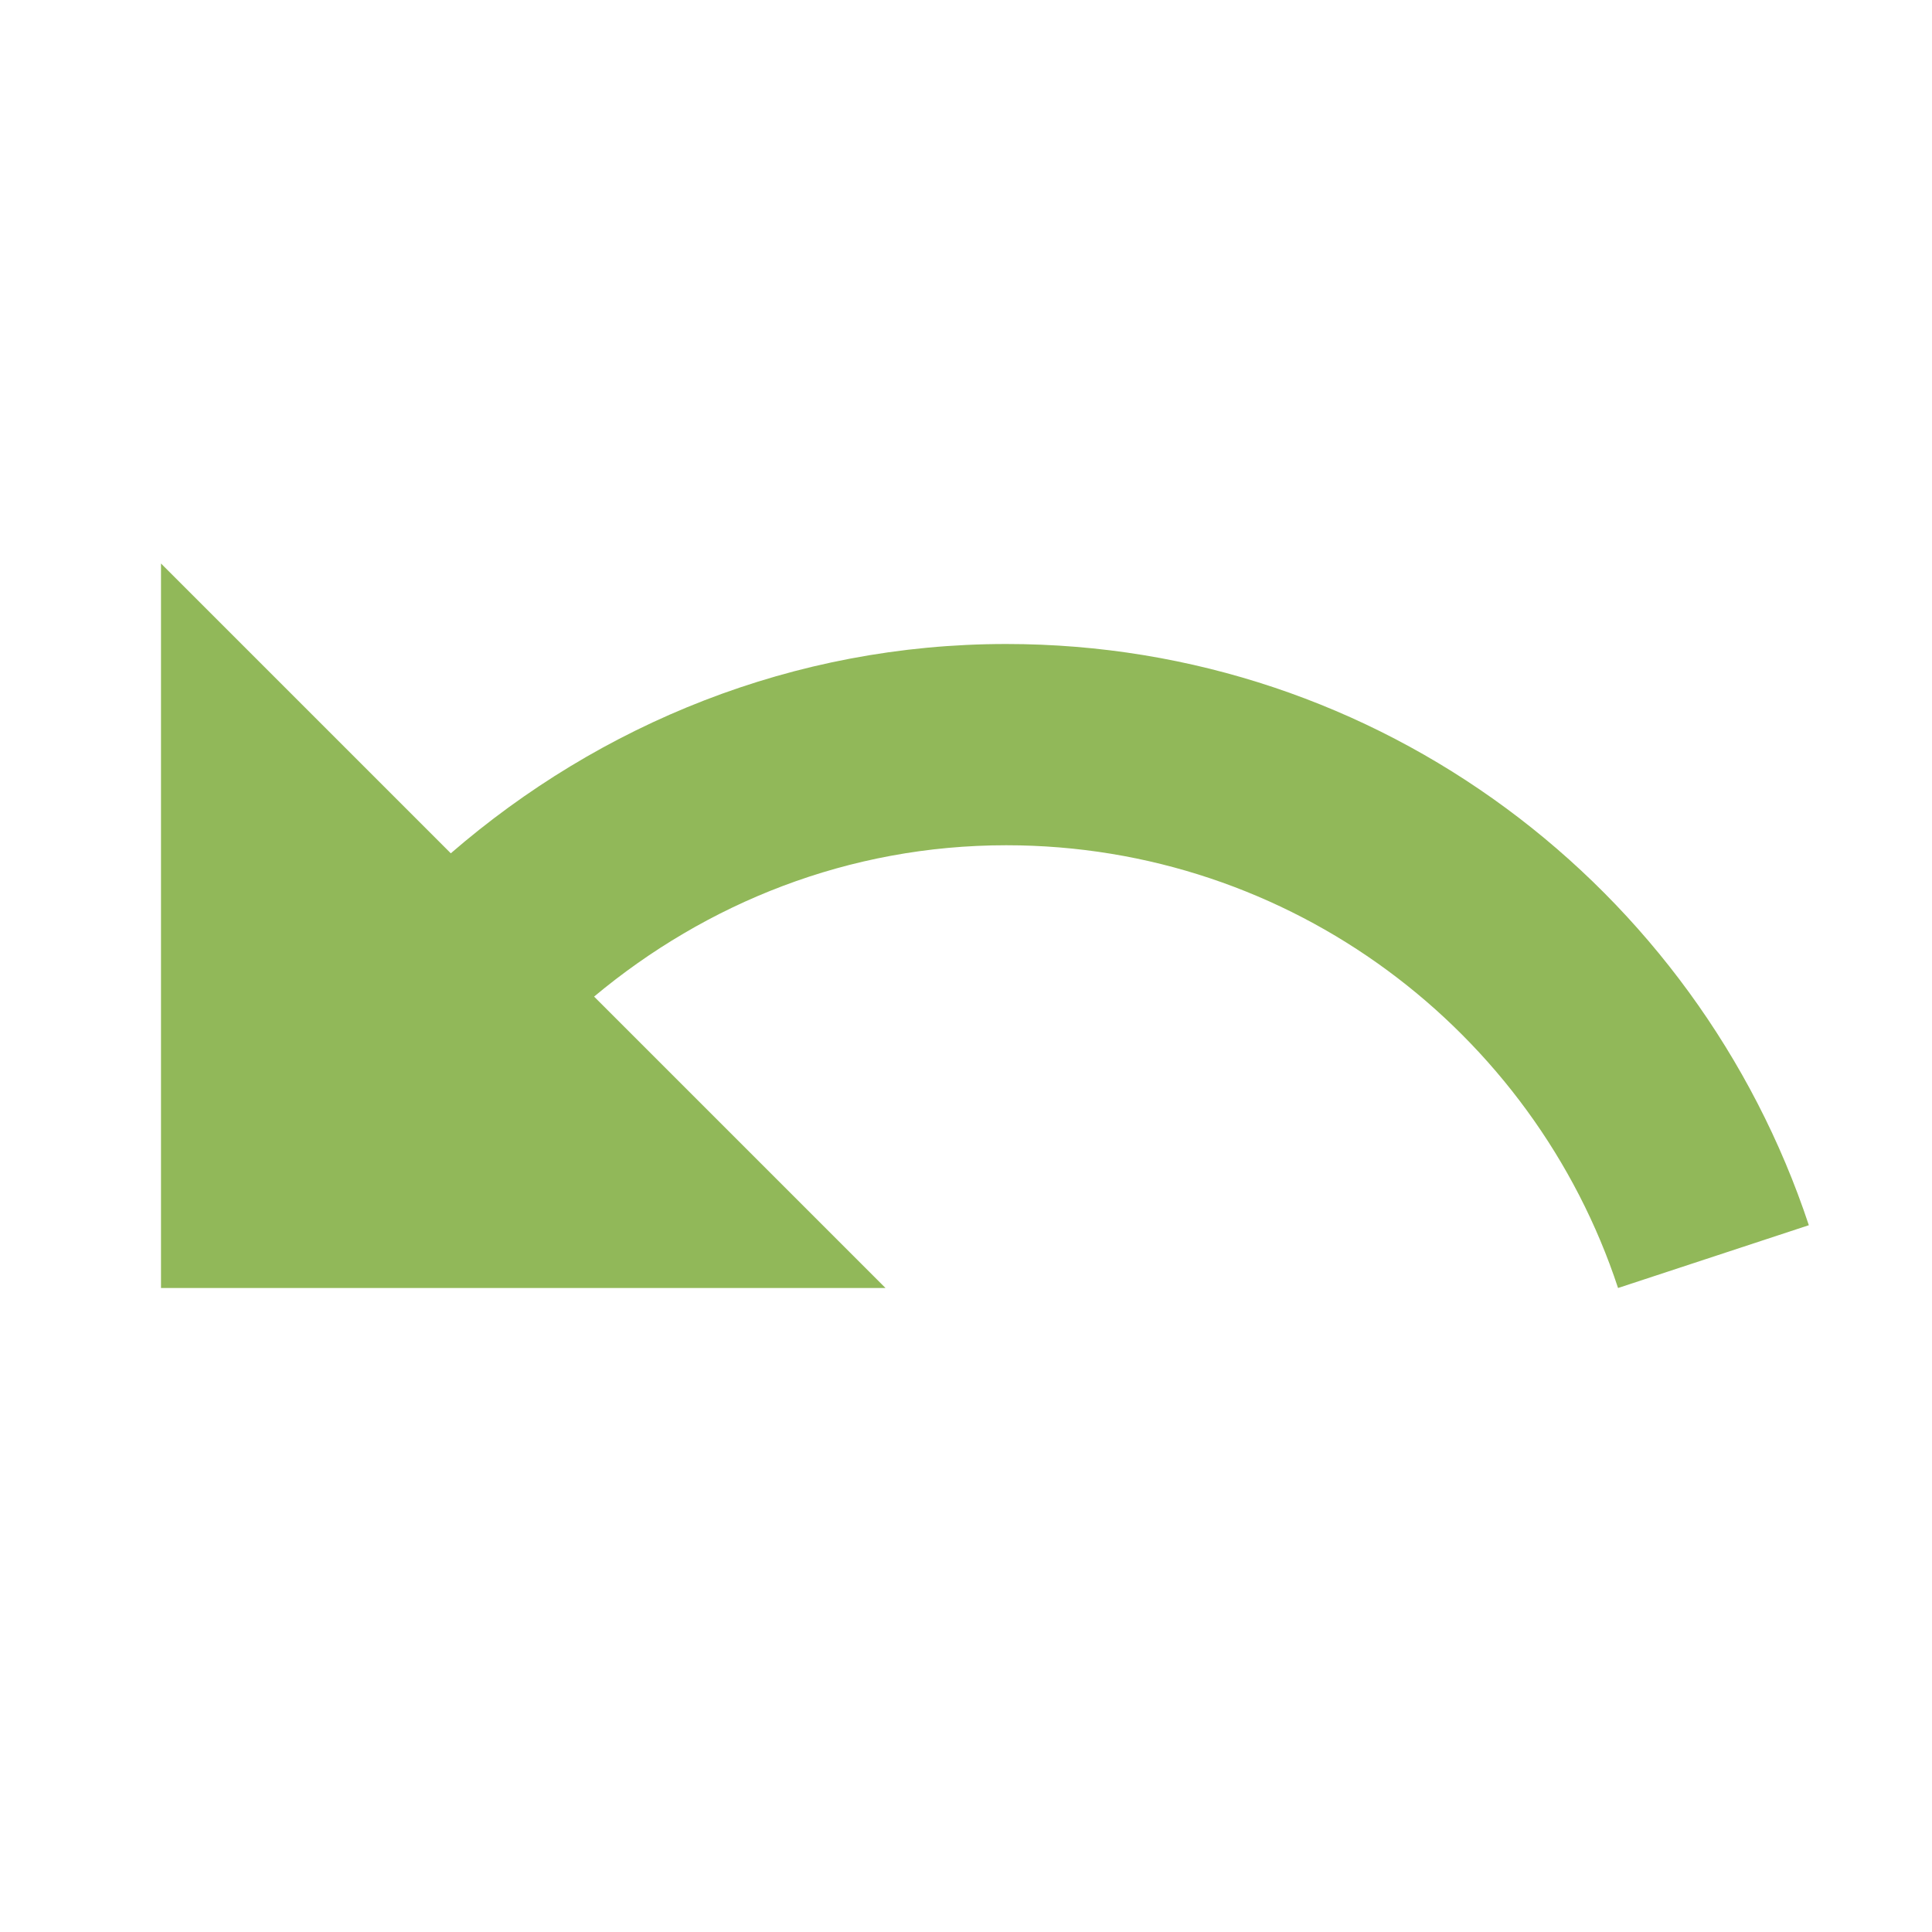
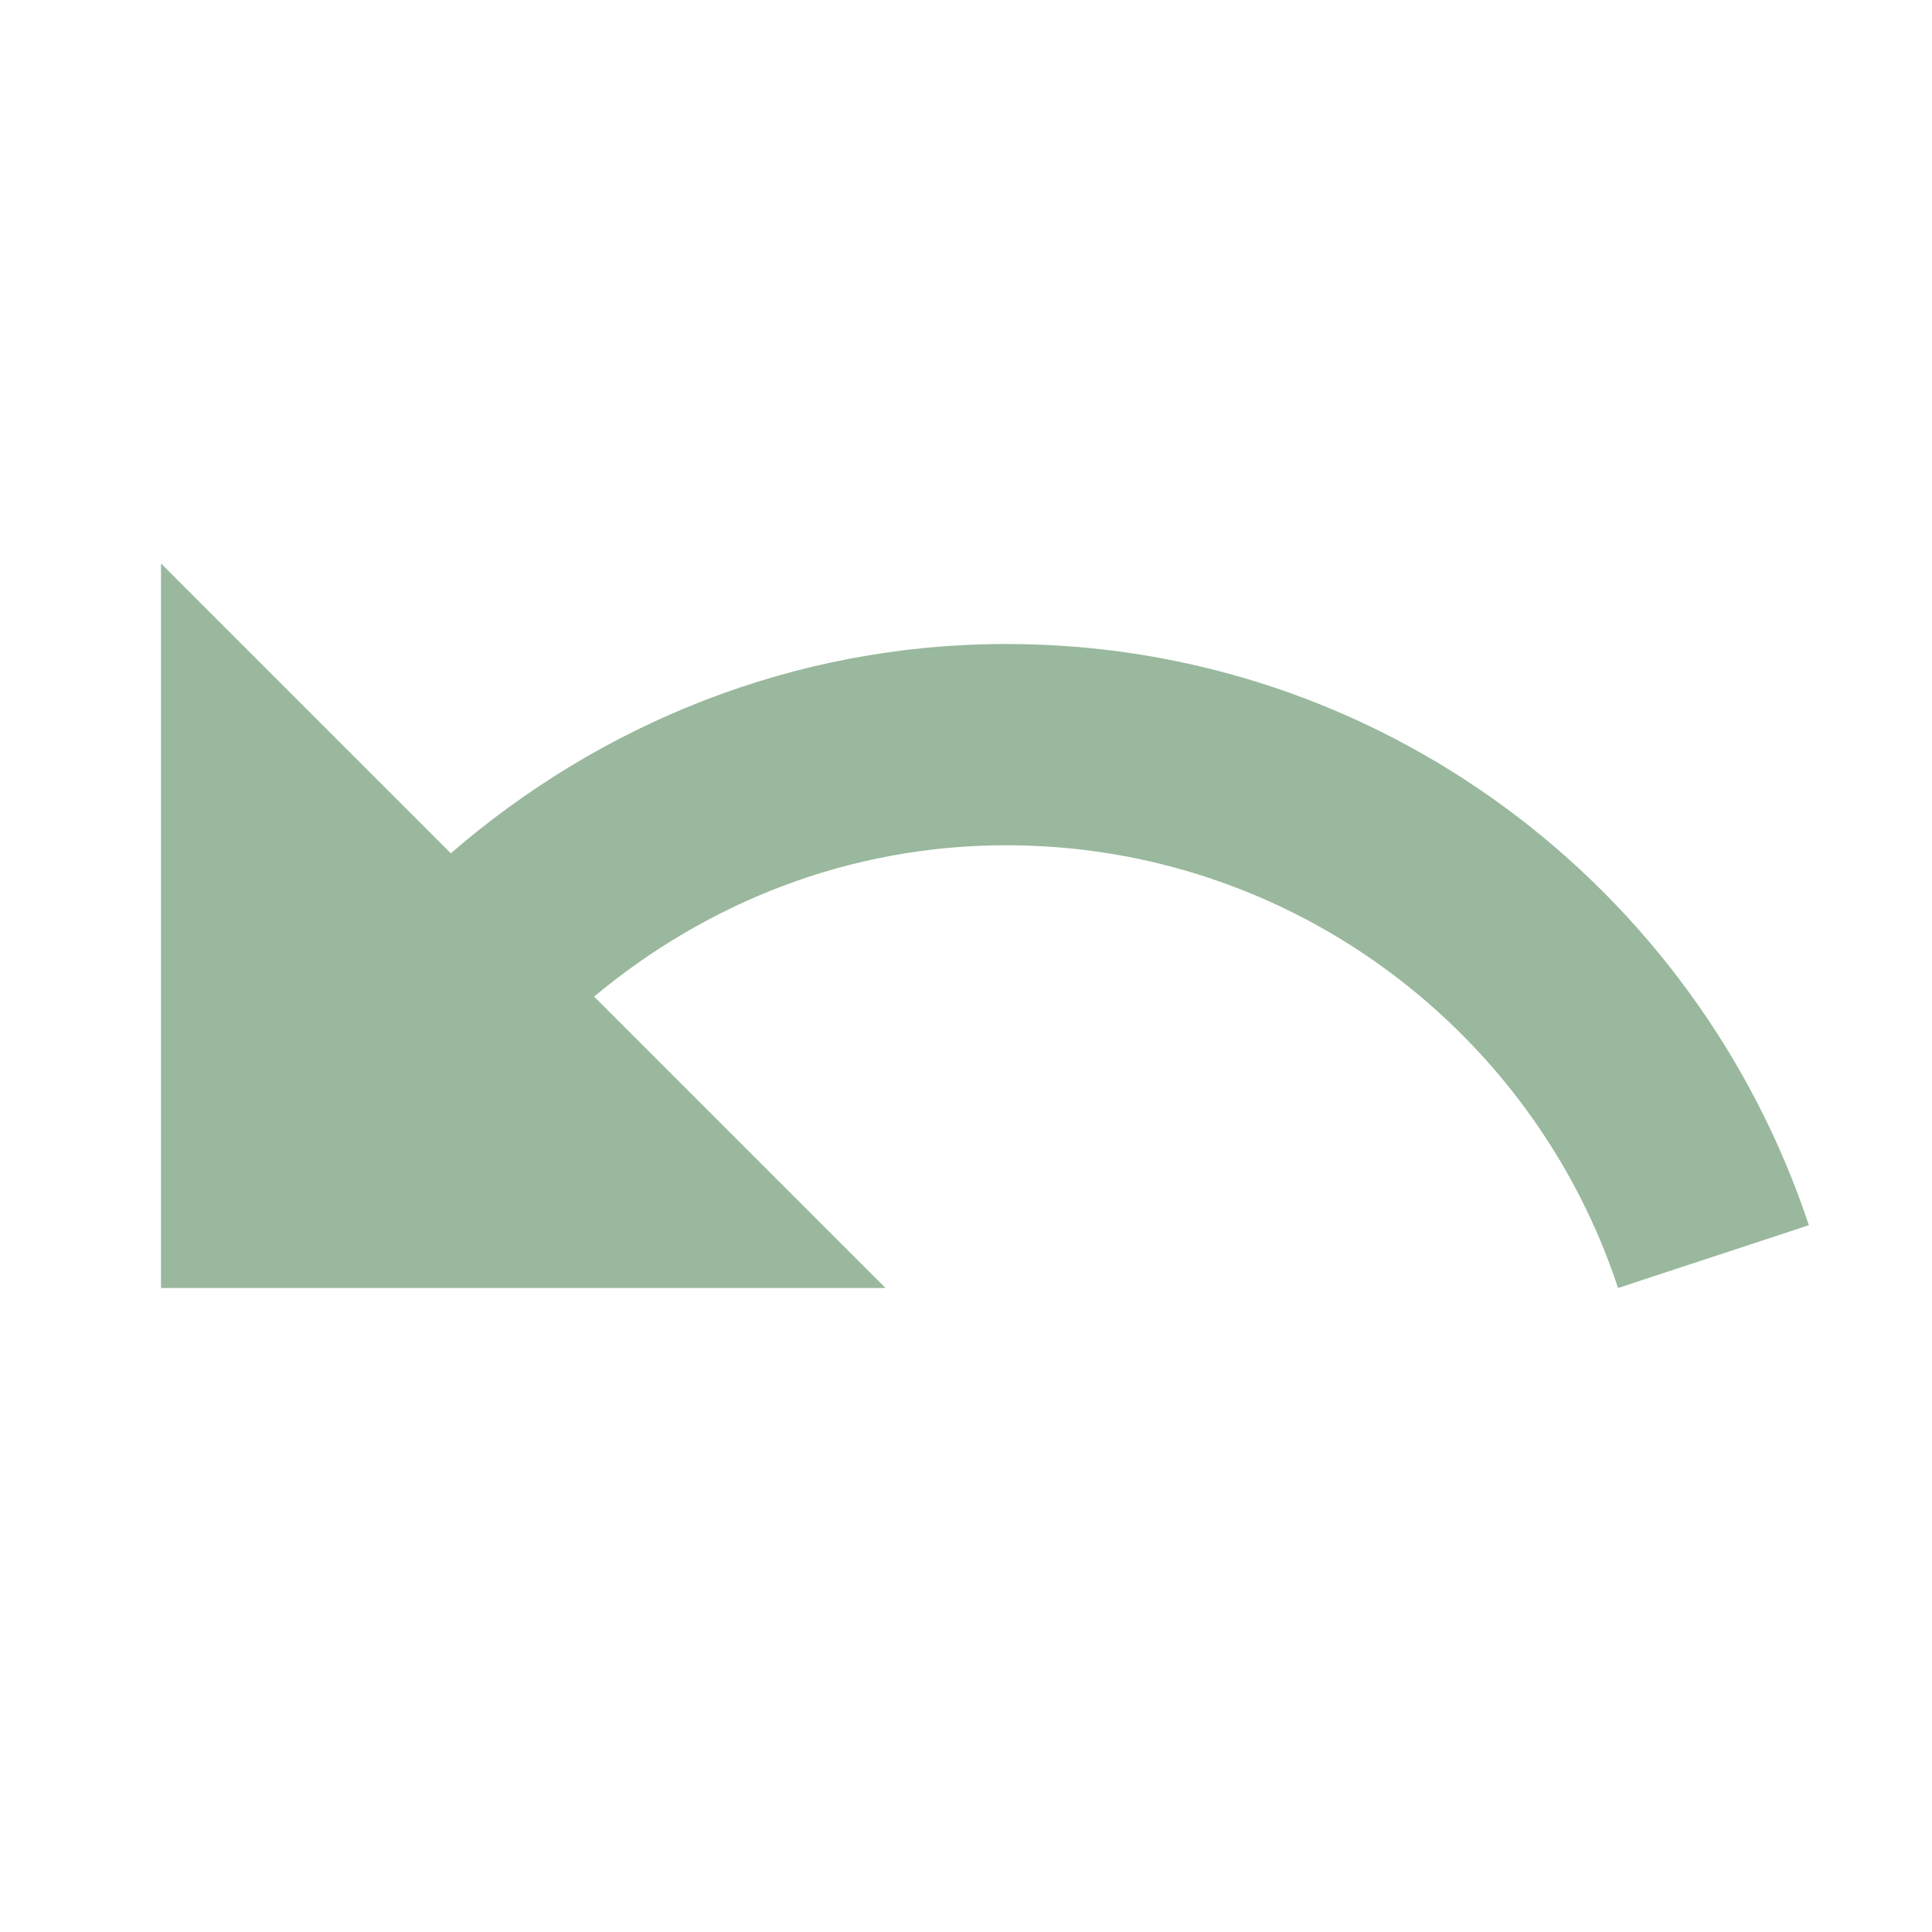
<svg xmlns="http://www.w3.org/2000/svg" version="1.1" width="16" height="16" viewBox="0 0 24 24">
-   <path fill="#91B859" d="M12.5,8C9.85,8 7.45,9 5.6,10.6L2,7V16H11L7.38,12.38C8.77,11.22 10.54,10.5 12.5,10.5C16.04,10.5 19.05,12.81 20.1,16L22.47,15.22C21.08,11.03 17.15,8 12.5,8Z" />
+   <path fill="#99B89D" d="M12.5,8C9.85,8 7.45,9 5.6,10.6L2,7V16H11L7.38,12.38C8.77,11.22 10.54,10.5 12.5,10.5C16.04,10.5 19.05,12.81 20.1,16L22.47,15.22C21.08,11.03 17.15,8 12.5,8Z" />
</svg>
